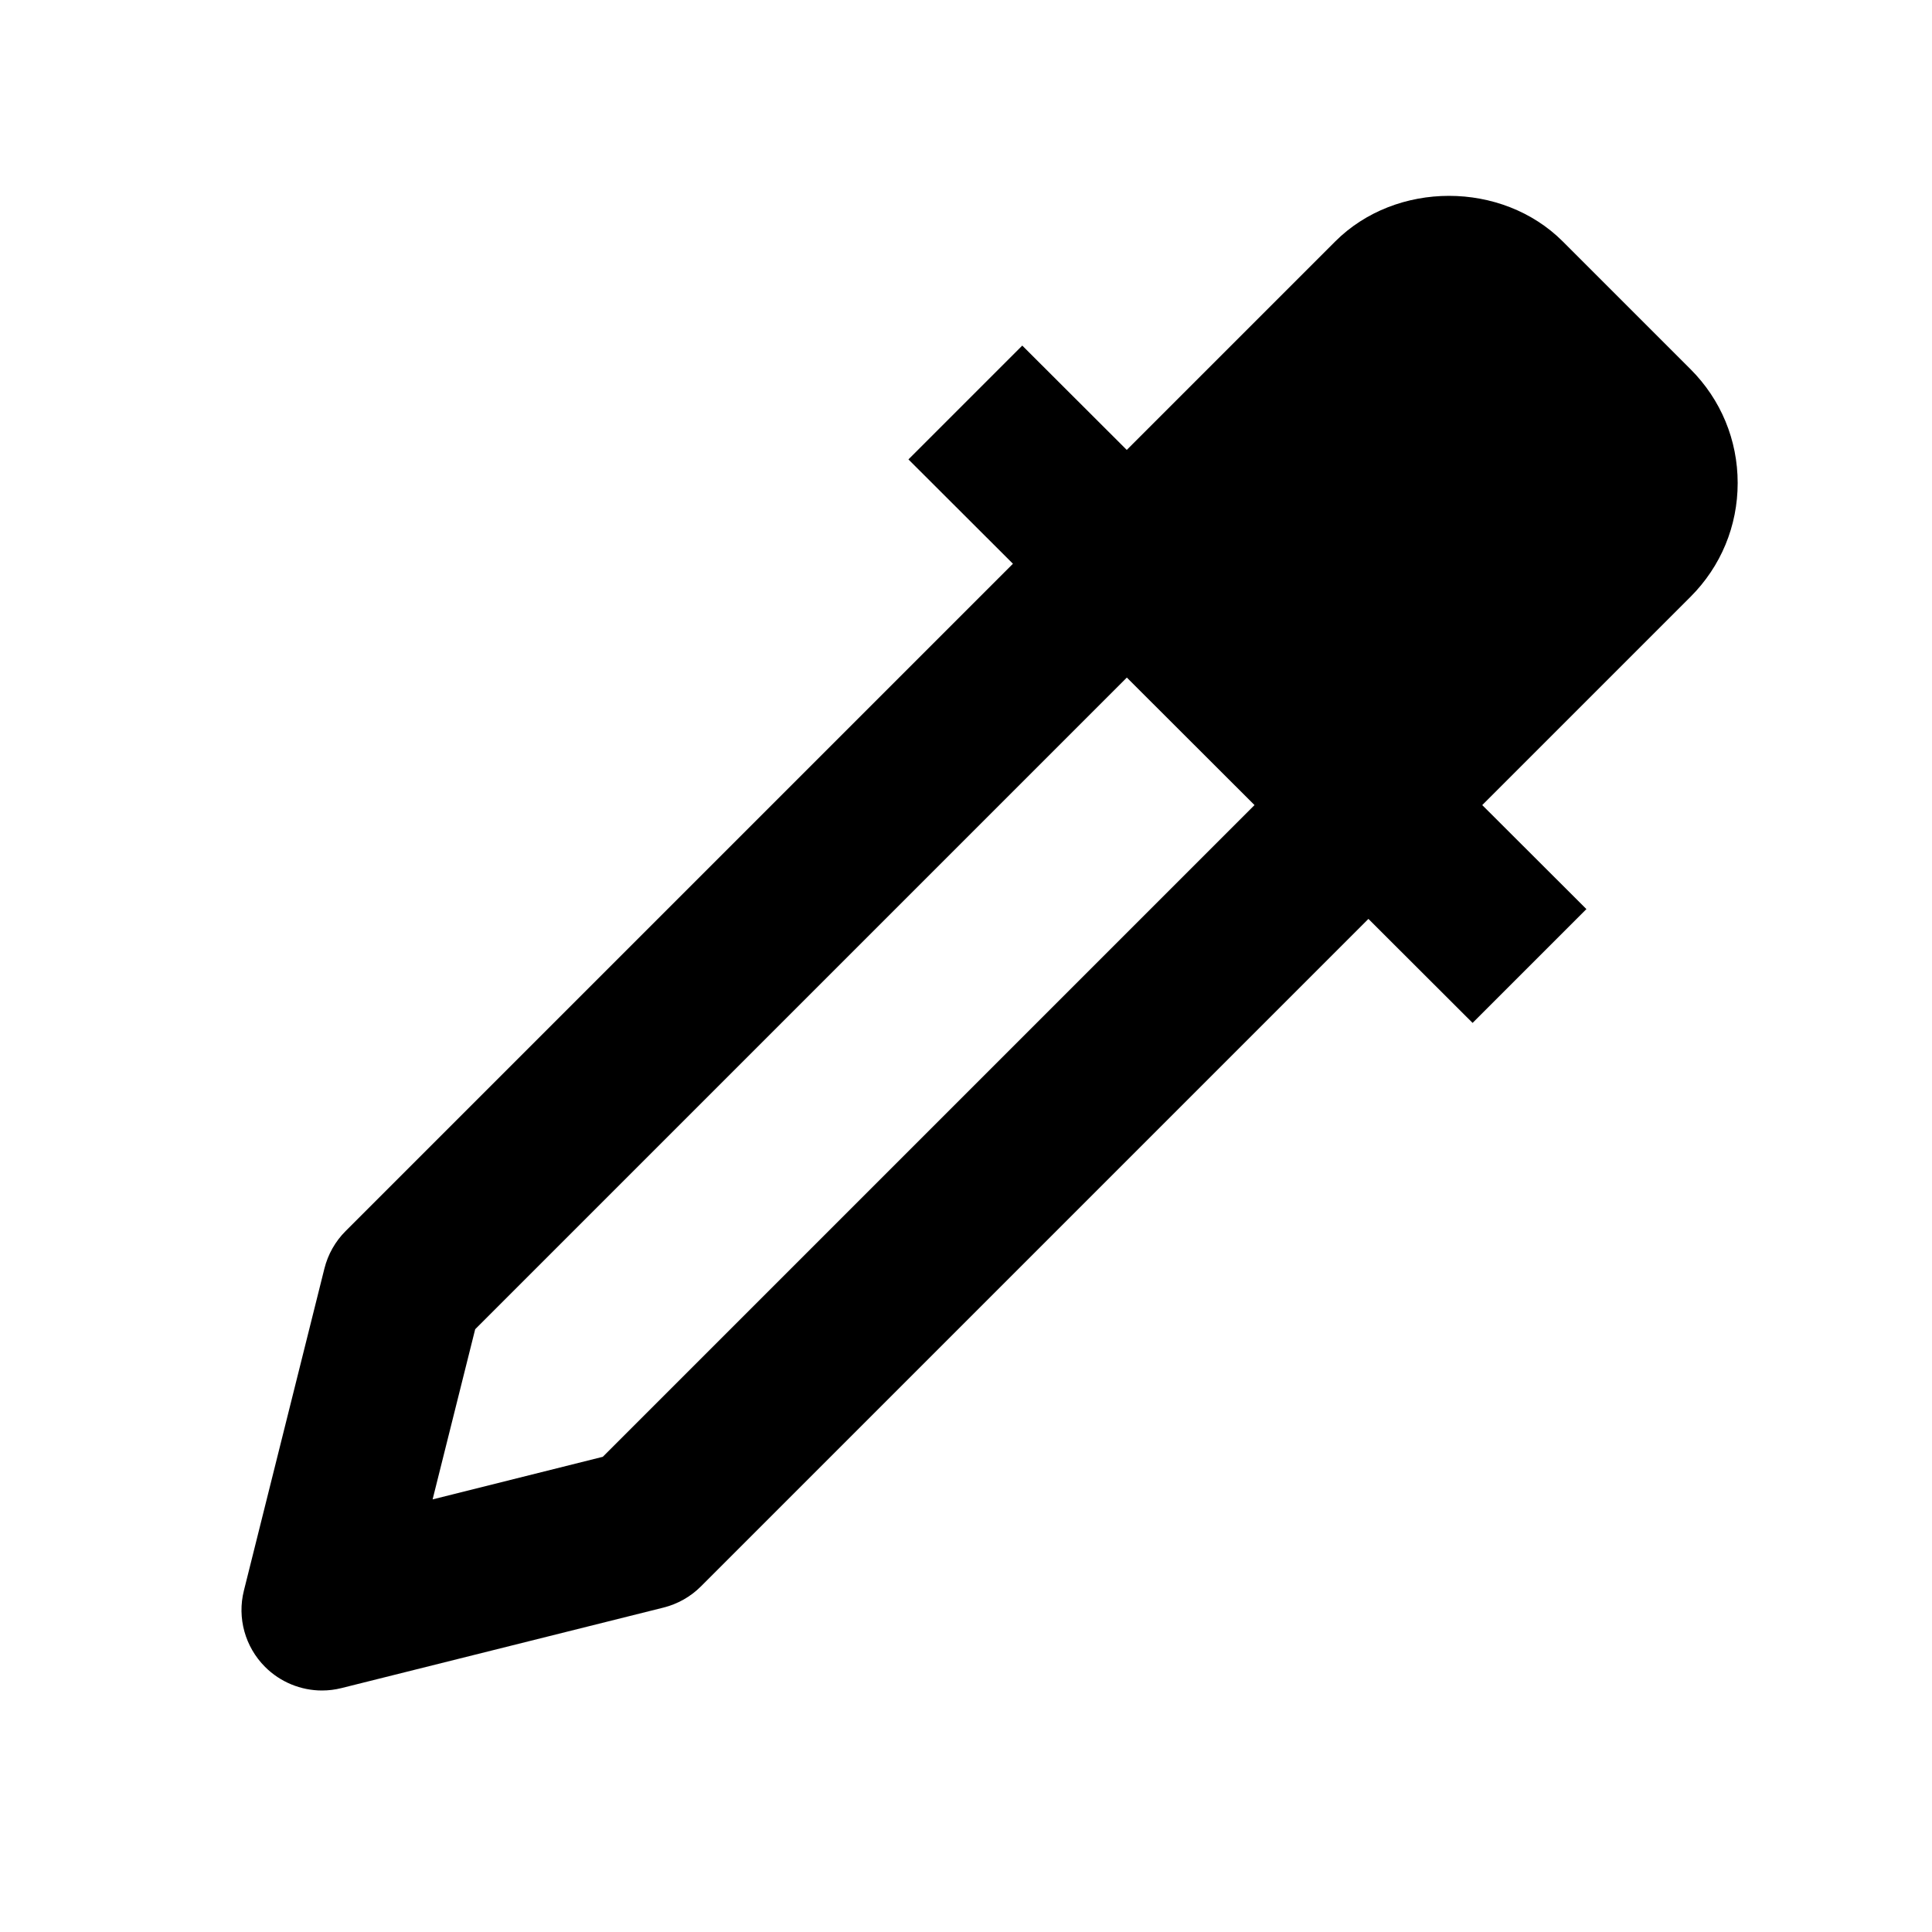
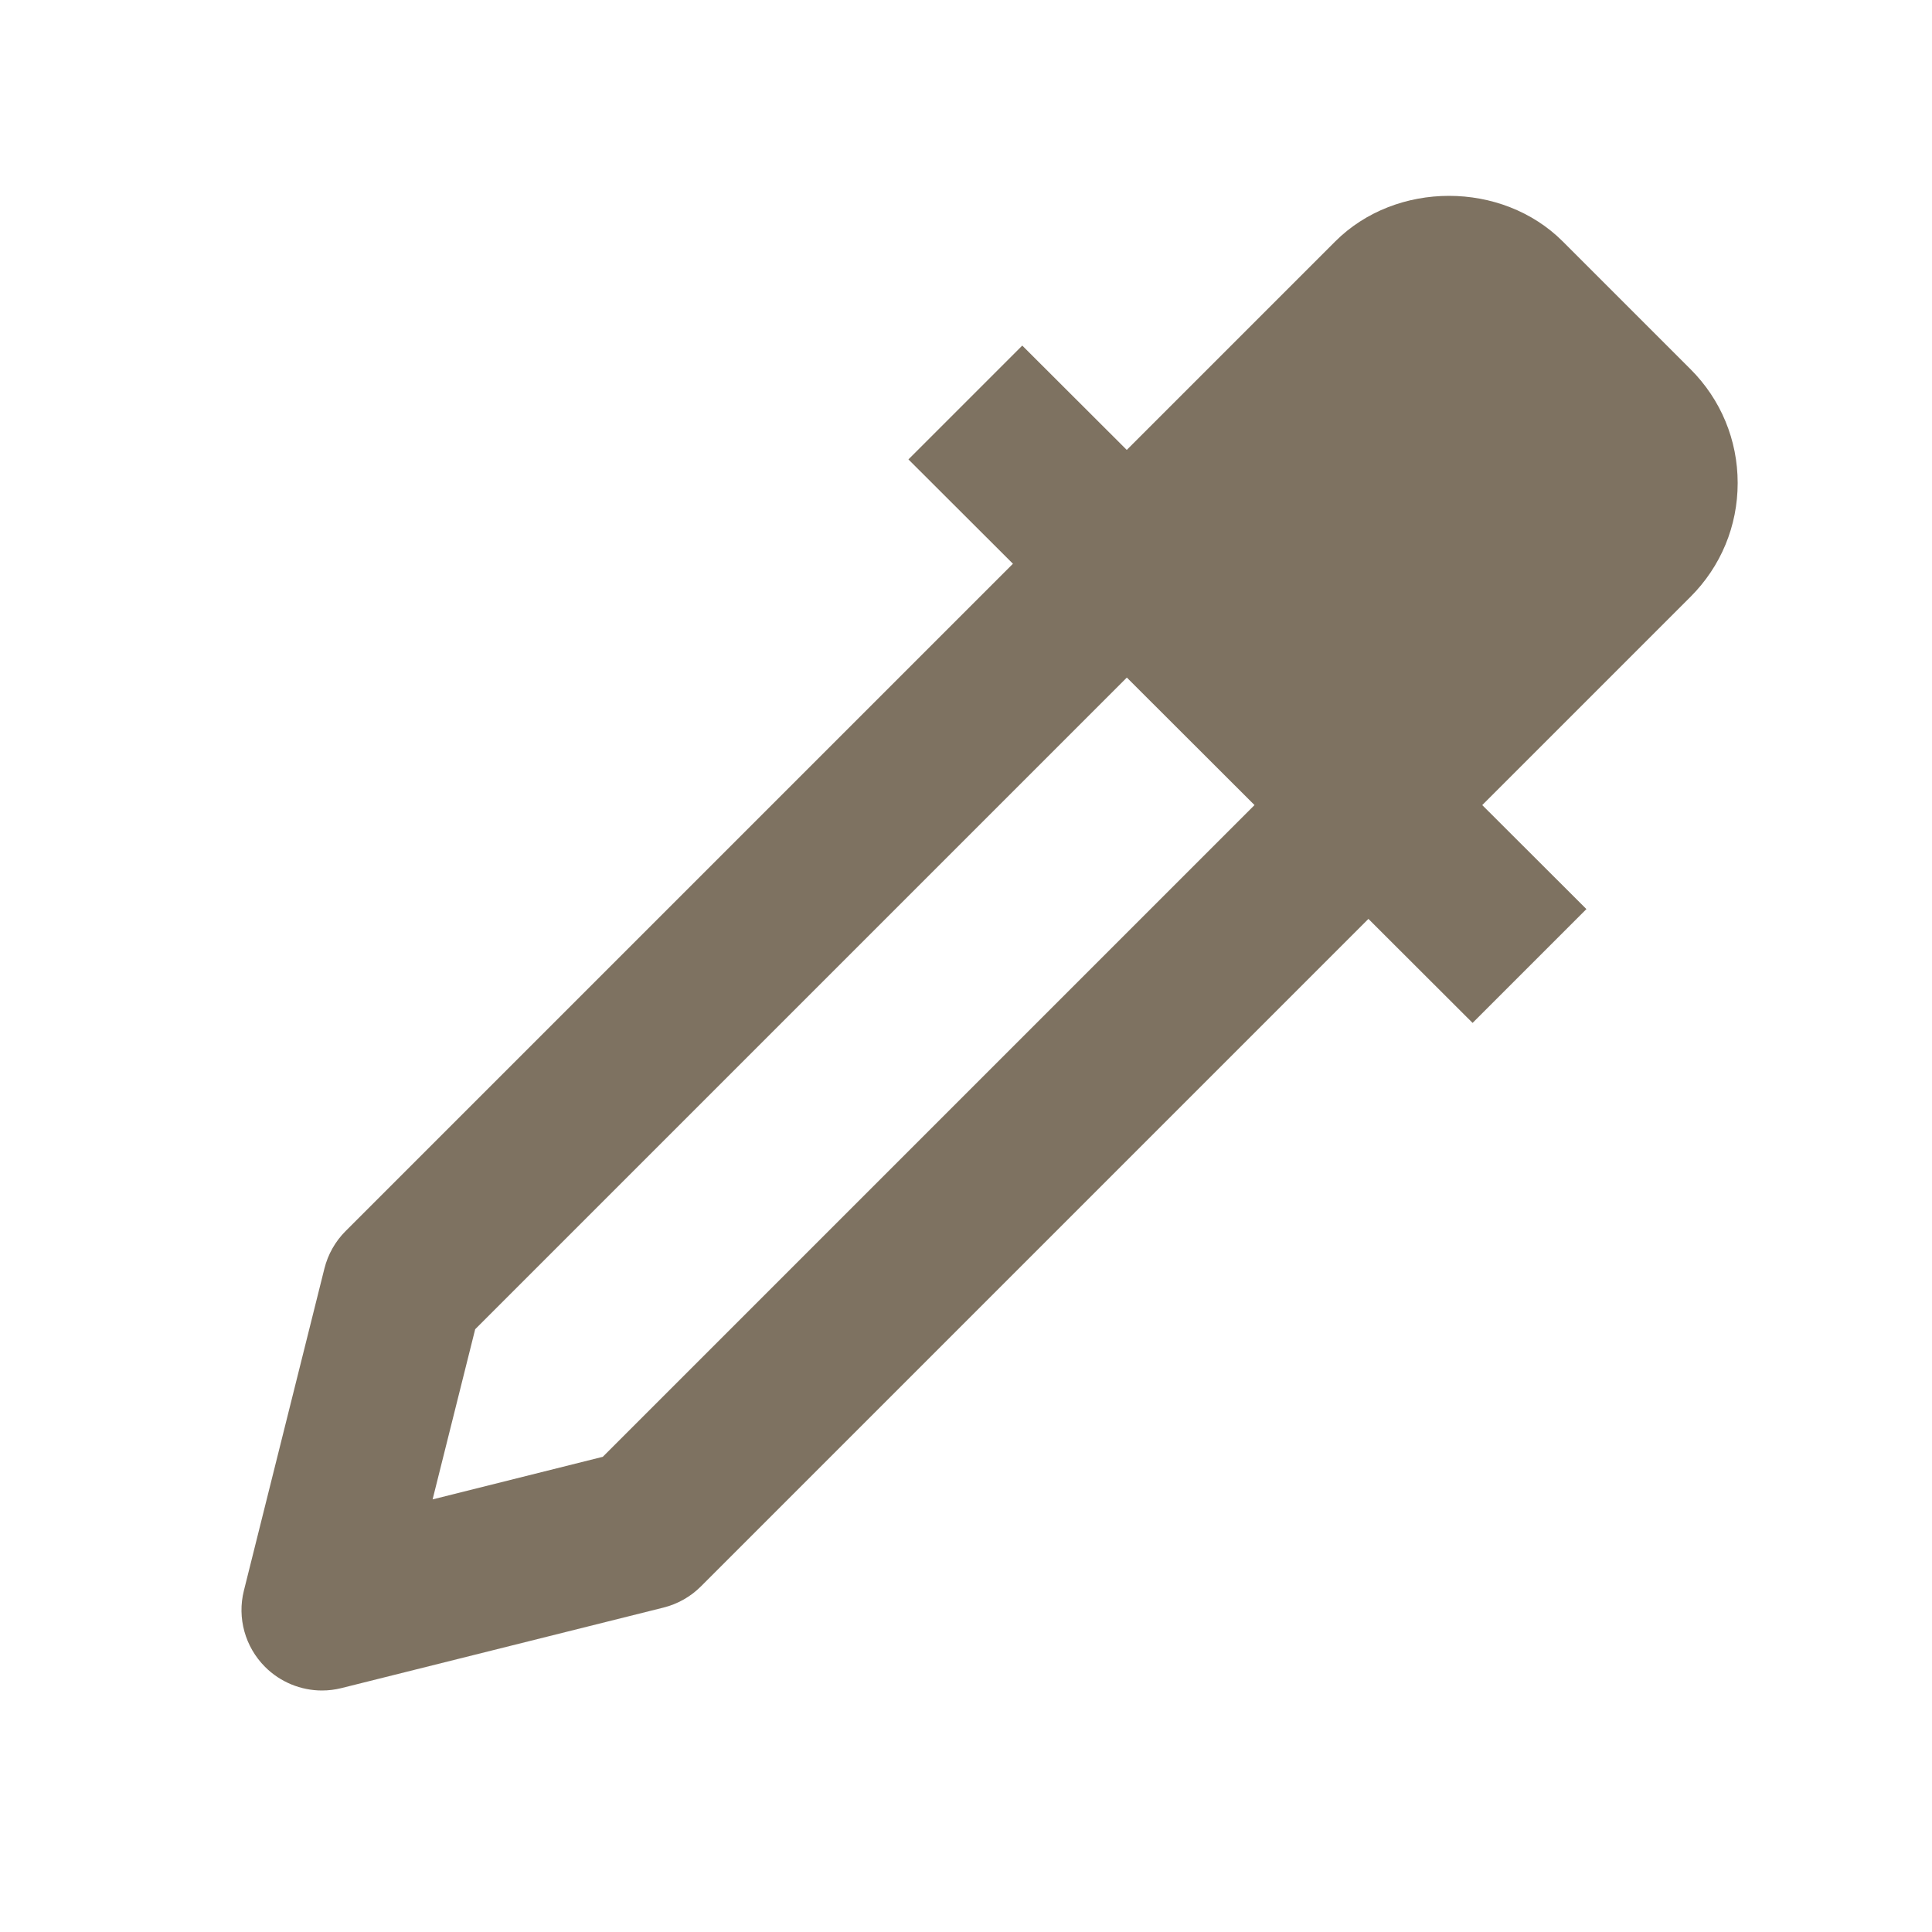
- <svg xmlns="http://www.w3.org/2000/svg" width="24" height="24" viewBox="0 0 24 24">
+ <svg xmlns="http://www.w3.org/2000/svg" width="24" height="24" fill="#7E7261" viewBox="0 0 24 24">
  <path fill="none" d="M15.584 10.001L13.998 8.417 5.903 16.512 5.374 18.626 7.488 18.097z" />
  <path d="M4.03,15.758l-1,4c-0.086,0.341,0.015,0.701,0.263,0.949C3.482,20.896,3.738,21,4,21c0.081,0,0.162-0.01,0.242-0.03l4-1 c0.176-0.044,0.337-0.135,0.465-0.263l8.292-8.292l1.294,1.292l1.414-1.414l-1.294-1.292L21,7.414 c0.378-0.378,0.586-0.88,0.586-1.414S21.378,4.964,21,4.586L19.414,3c-0.756-0.756-2.072-0.756-2.828,0l-2.589,2.589l-1.298-1.296 l-1.414,1.414l1.298,1.296l-8.29,8.29C4.165,15.421,4.074,15.582,4.03,15.758z M5.903,16.512l8.095-8.095l1.586,1.584 l-8.096,8.096l-2.114,0.529L5.903,16.512z" />
</svg>
